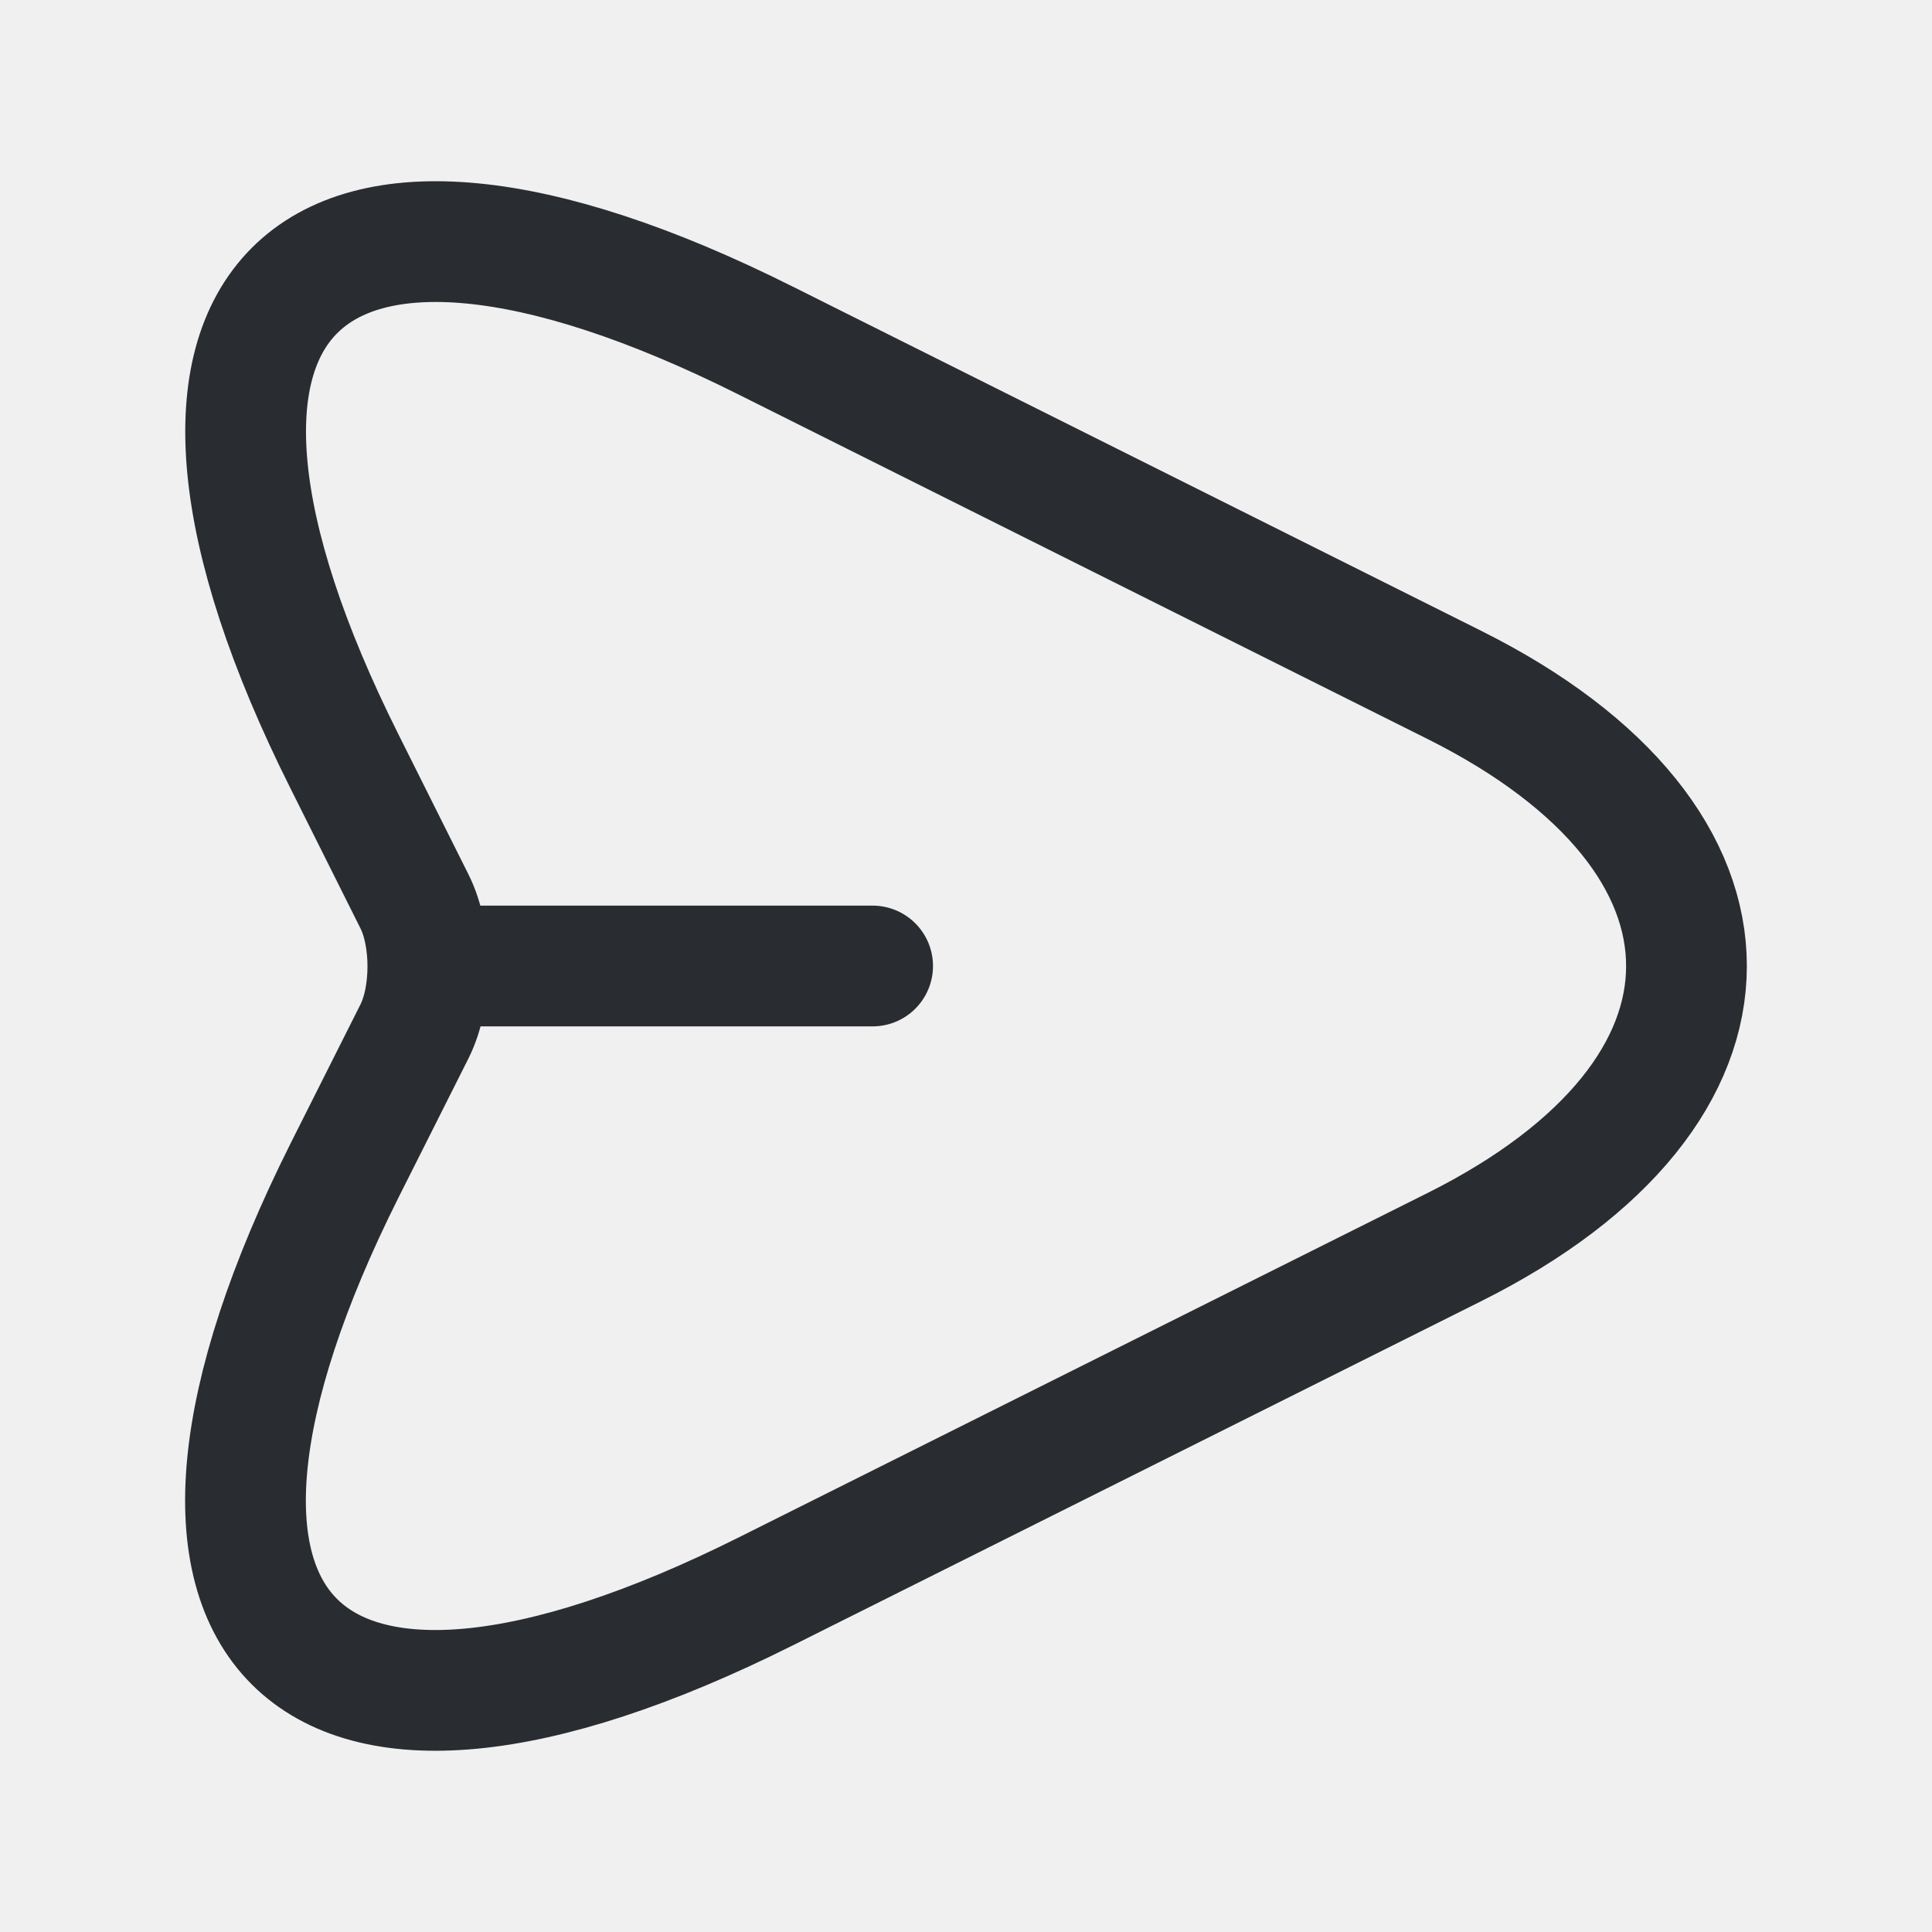
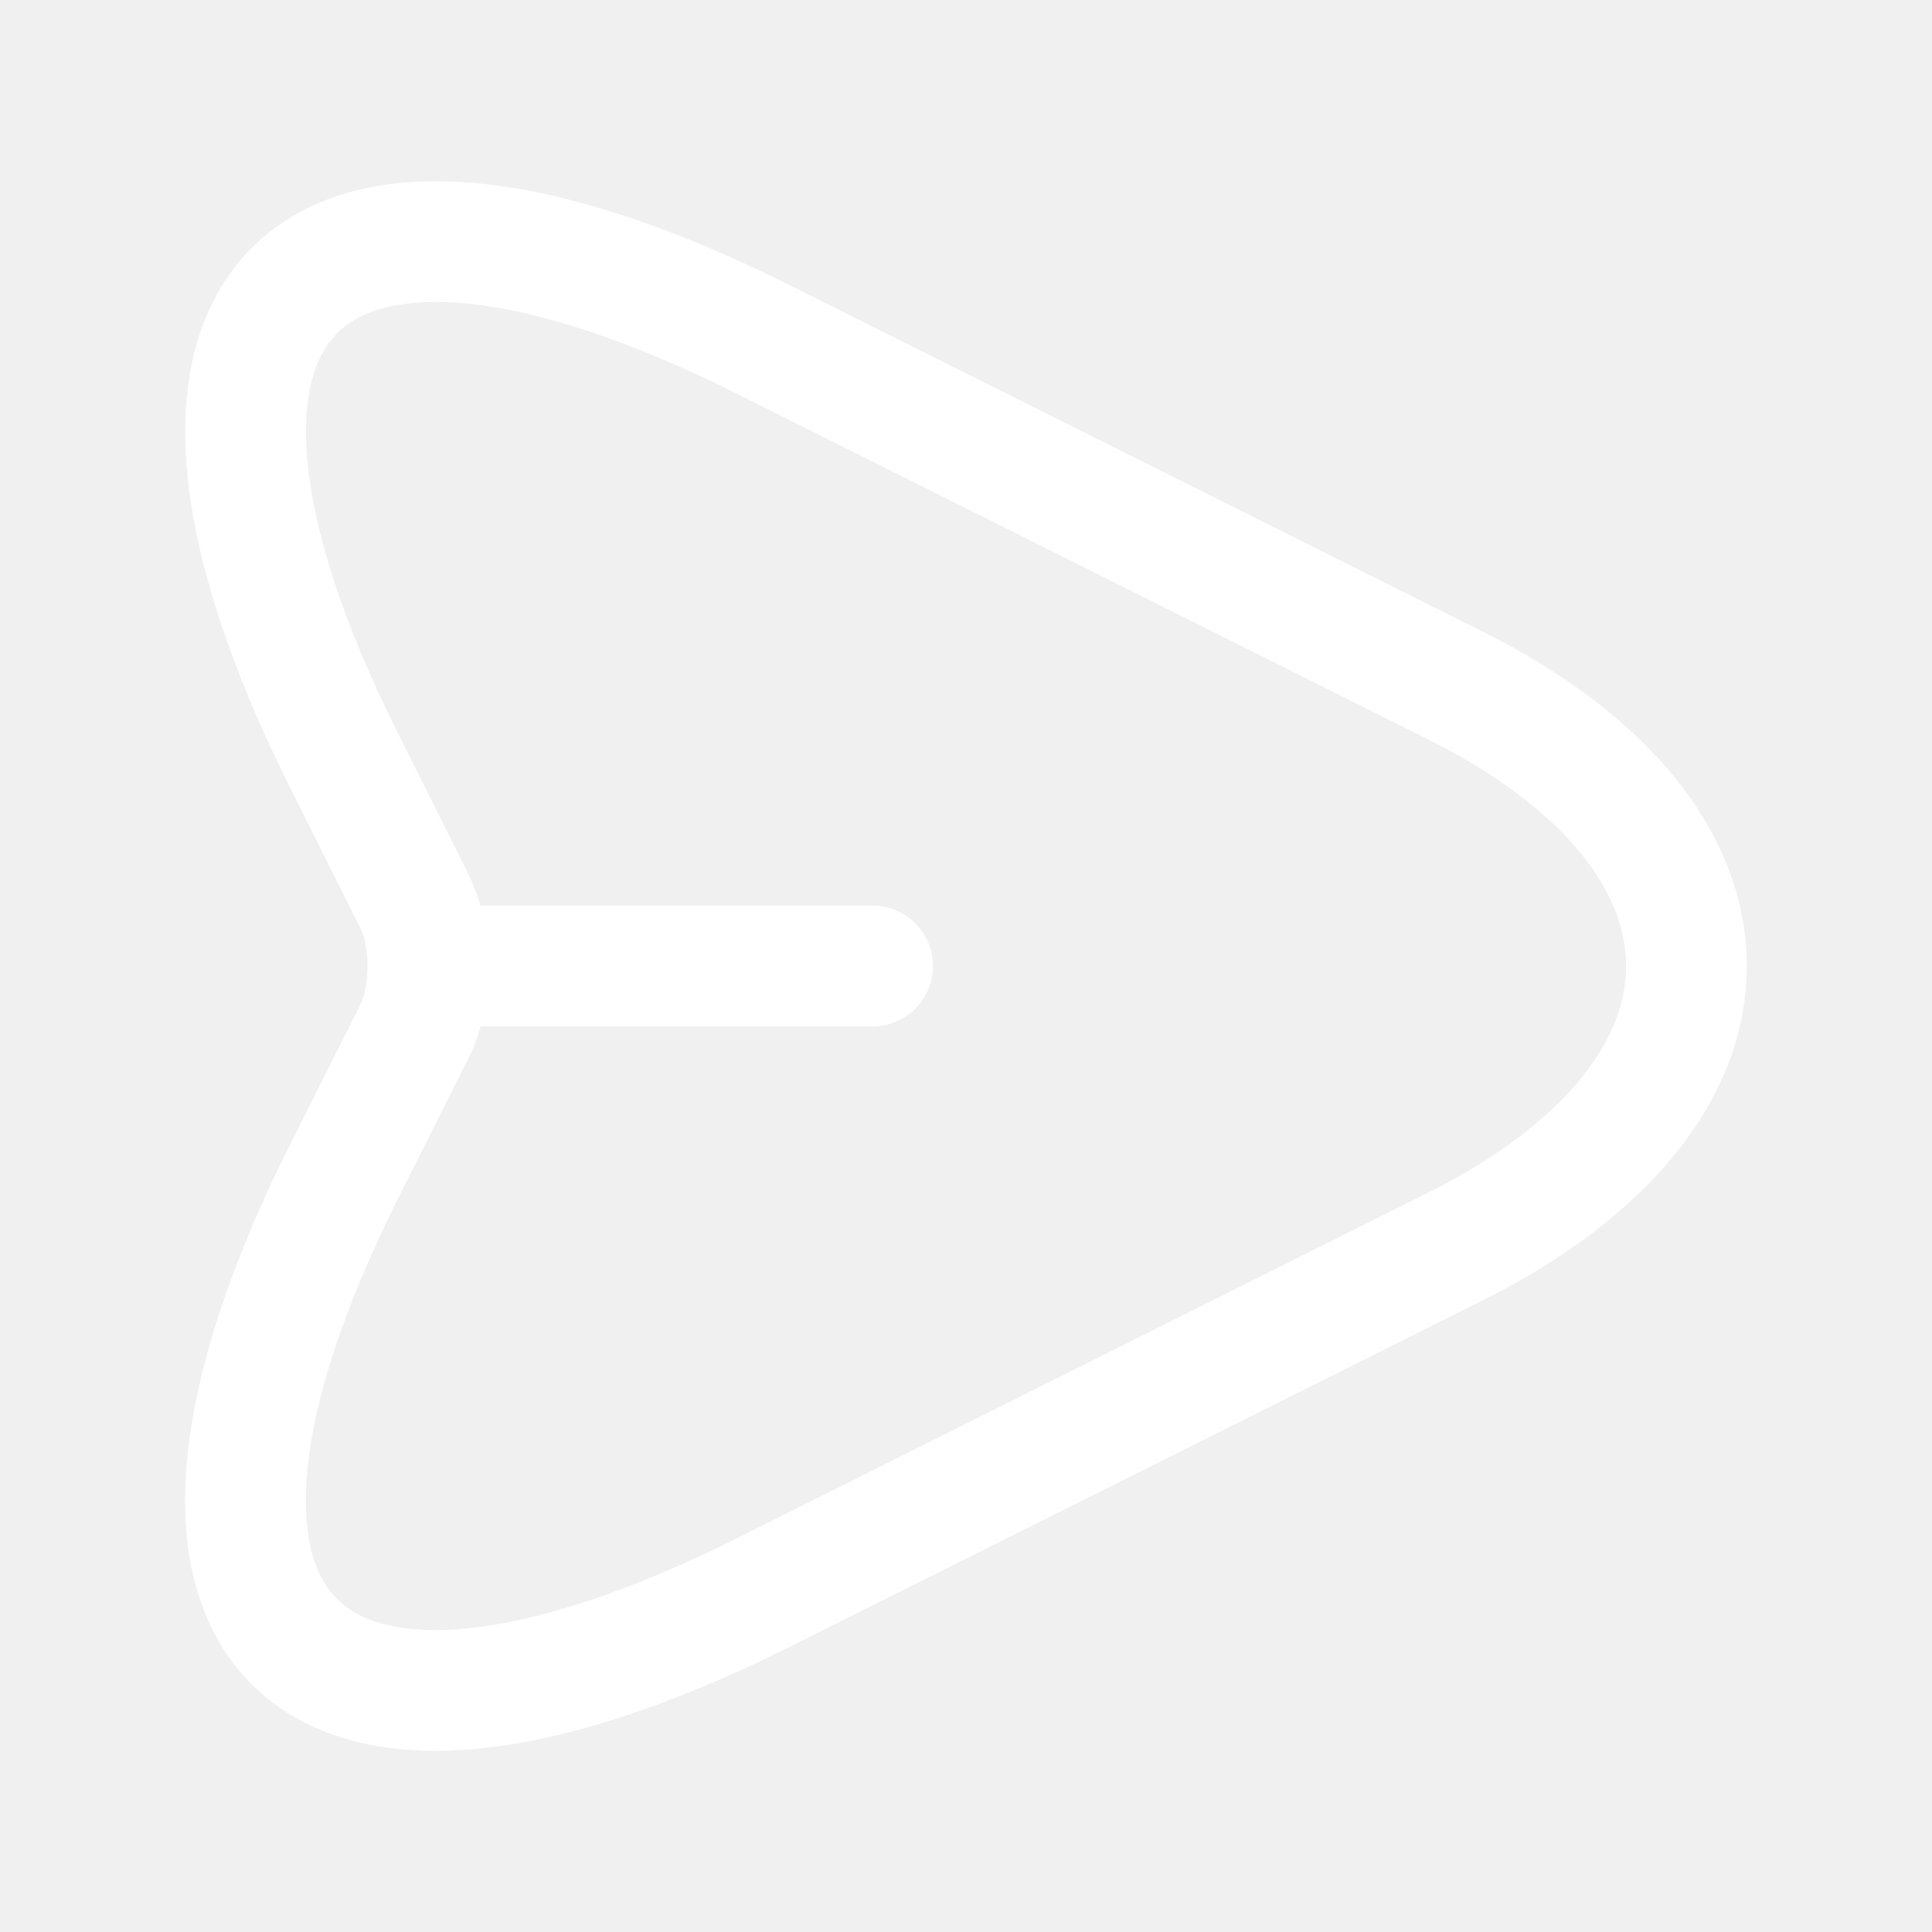
<svg xmlns="http://www.w3.org/2000/svg" width="24" height="24" viewBox="0 0 24 24" fill="none">
-   <path d="M9.51 4.23L18.07 8.51C21.91 10.43 21.91 13.57 18.07 15.49L9.51 19.77C3.75 22.65 1.4 20.29 4.28 14.54L5.15 12.81C5.37 12.37 5.37 11.64 5.15 11.2L4.28 9.46C1.4 3.71 3.76 1.35 9.51 4.23Z" stroke="#292D32" stroke-width="1.5" stroke-linecap="round" stroke-linejoin="round" />
-   <path d="M5.44 12H10.84" stroke="#292D32" stroke-width="1.5" stroke-linecap="round" stroke-linejoin="round" />
+   <path d="M9.51 4.23L18.07 8.51C21.91 10.43 21.91 13.57 18.07 15.49L9.51 19.77C3.75 22.65 1.4 20.29 4.28 14.54L5.15 12.81C5.37 12.37 5.37 11.64 5.15 11.2L4.28 9.46C1.4 3.71 3.76 1.35 9.51 4.23Z" stroke="#fff" stroke-width="1.5" stroke-linecap="round" stroke-linejoin="round" />
+   <path d="M5.44 12H10.84" stroke="#fff" stroke-width="1.5" stroke-linecap="round" stroke-linejoin="round" />
</svg>
